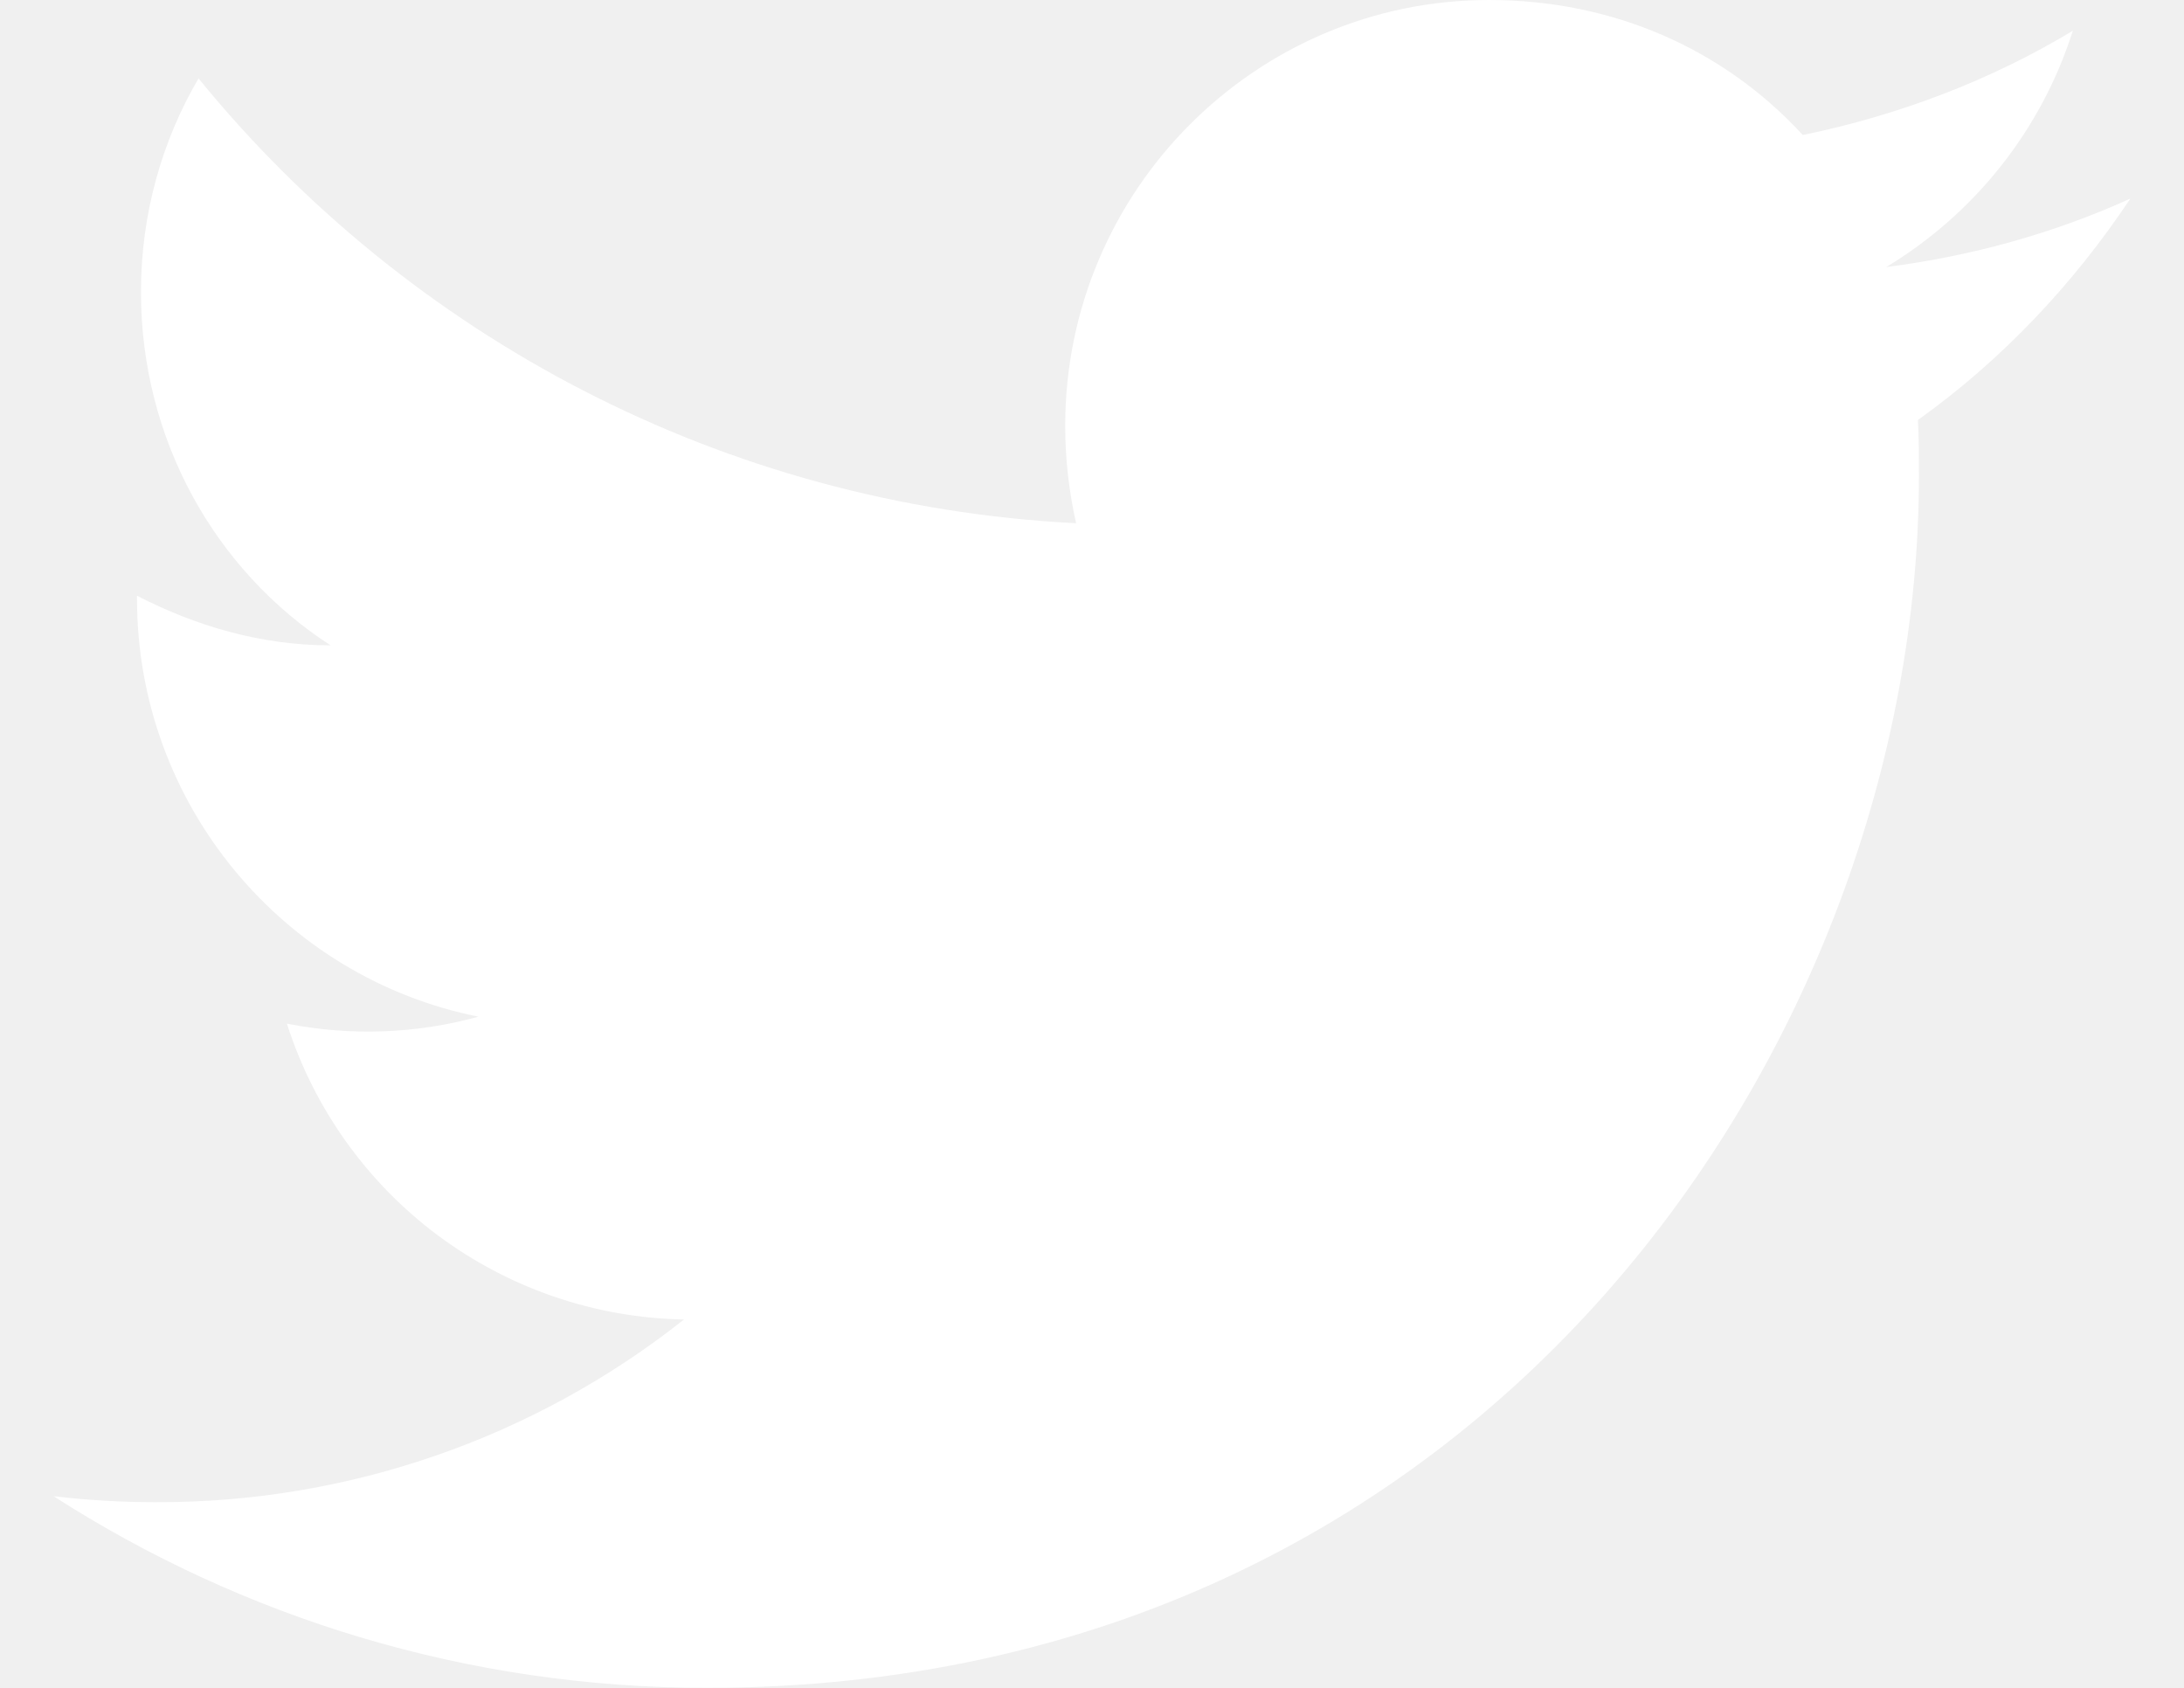
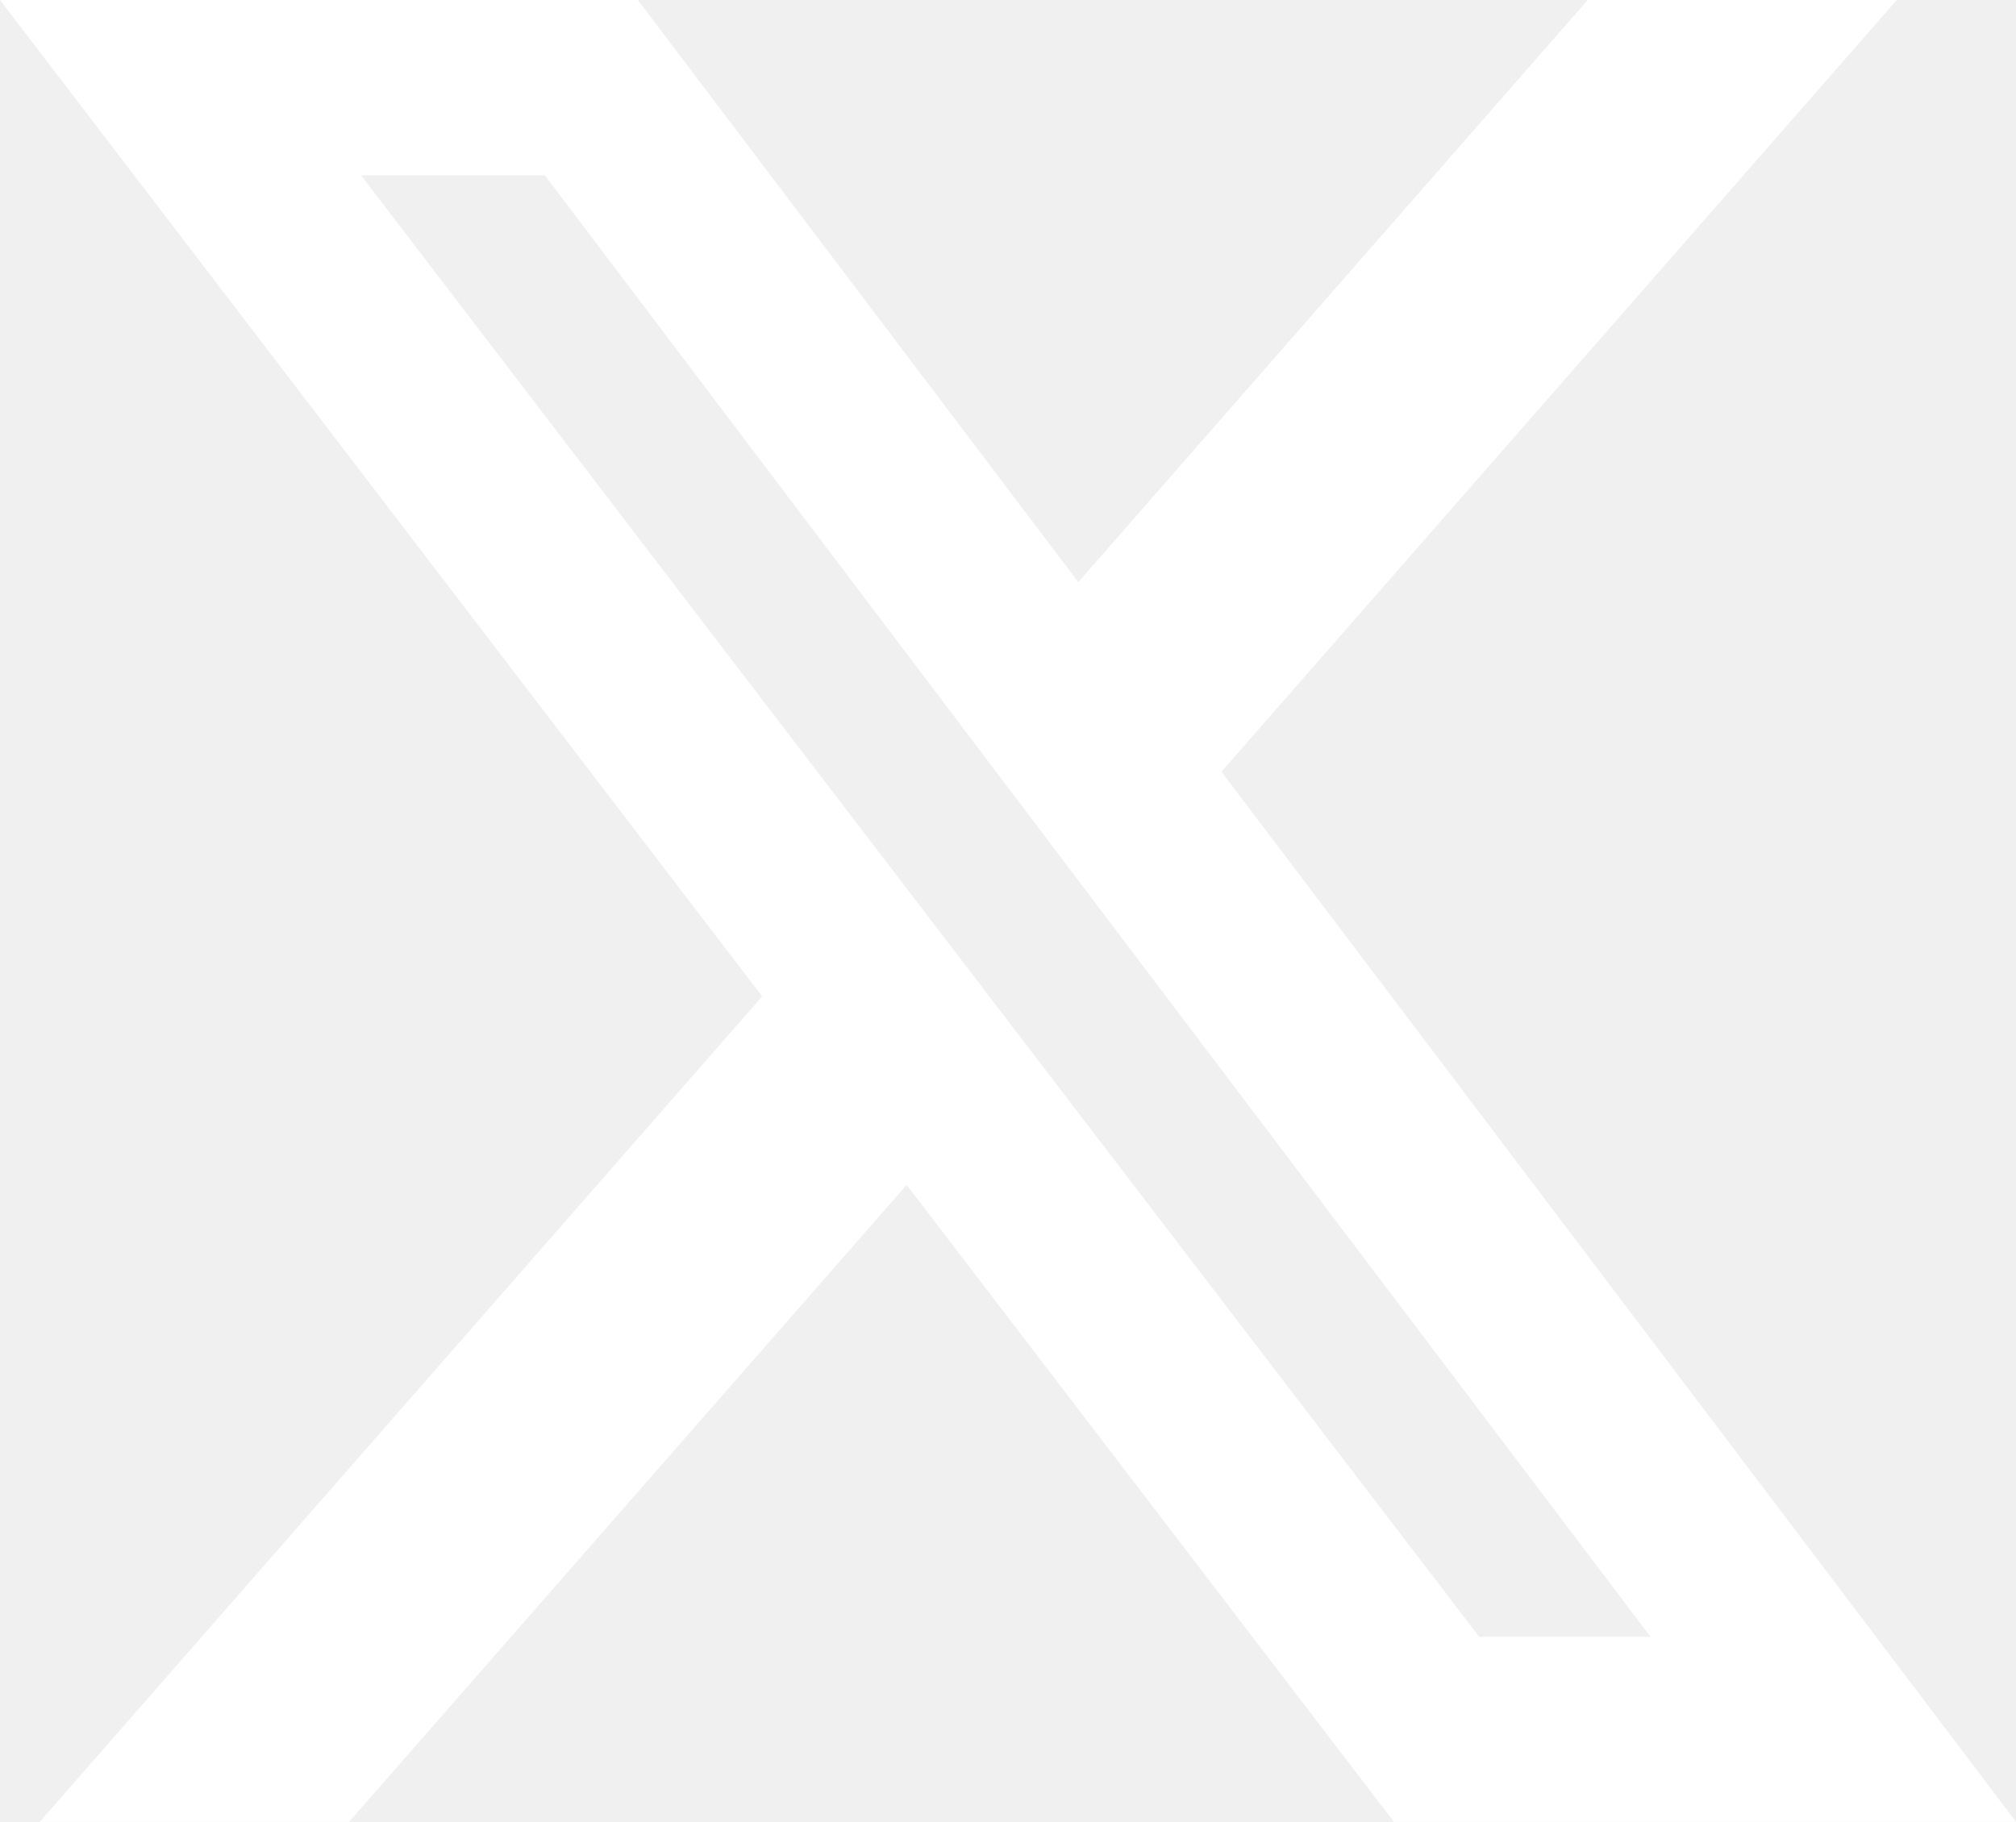
- <svg xmlns="http://www.w3.org/2000/svg" width="22" height="17" viewBox="0 0 22 17" fill="none">
-   <path d="M21.46 2C20.69 2.35 19.86 2.58 19 2.69C19.88 2.16 20.56 1.32 20.88 0.31C20.05 0.81 19.13 1.16 18.16 1.36C17.37 0.5 16.26 0 15 0C12.65 0 10.73 1.92 10.73 4.29C10.73 4.63 10.77 4.96 10.84 5.27C7.28 5.09 4.11 3.38 2 0.79C1.63 1.42 1.42 2.16 1.42 2.94C1.42 4.43 2.17 5.75 3.33 6.5C2.62 6.5 1.96 6.3 1.38 6V6.03C1.38 8.11 2.86 9.85 4.82 10.24C4.191 10.413 3.53 10.437 2.89 10.31C3.162 11.162 3.694 11.908 4.411 12.443C5.129 12.977 5.995 13.274 6.89 13.29C5.374 14.491 3.494 15.139 1.56 15.13C1.22 15.13 0.88 15.11 0.54 15.07C2.44 16.29 4.7 17 7.12 17C15 17 19.33 10.46 19.33 4.79C19.33 4.6 19.33 4.42 19.32 4.23C20.16 3.63 20.88 2.87 21.46 2Z" fill="white" />
+ <svg xmlns="http://www.w3.org/2000/svg" shape-rendering="geometricPrecision" text-rendering="geometricPrecision" image-rendering="optimizeQuality" fill-rule="evenodd" clip-rule="evenodd" viewBox="0 0 512 462.799">
+   <path fill="#fff" fill-rule="nonzero" d="M403.229 0h78.506L310.219 196.04 512 462.799H354.002L230.261 301.007 88.669 462.799h-78.56l183.455-209.683L0 0h161.999l111.856 147.88L403.229 0zm-27.556 415.805h43.505L138.363 44.527h-46.68l283.99 371.278z" />
</svg>
